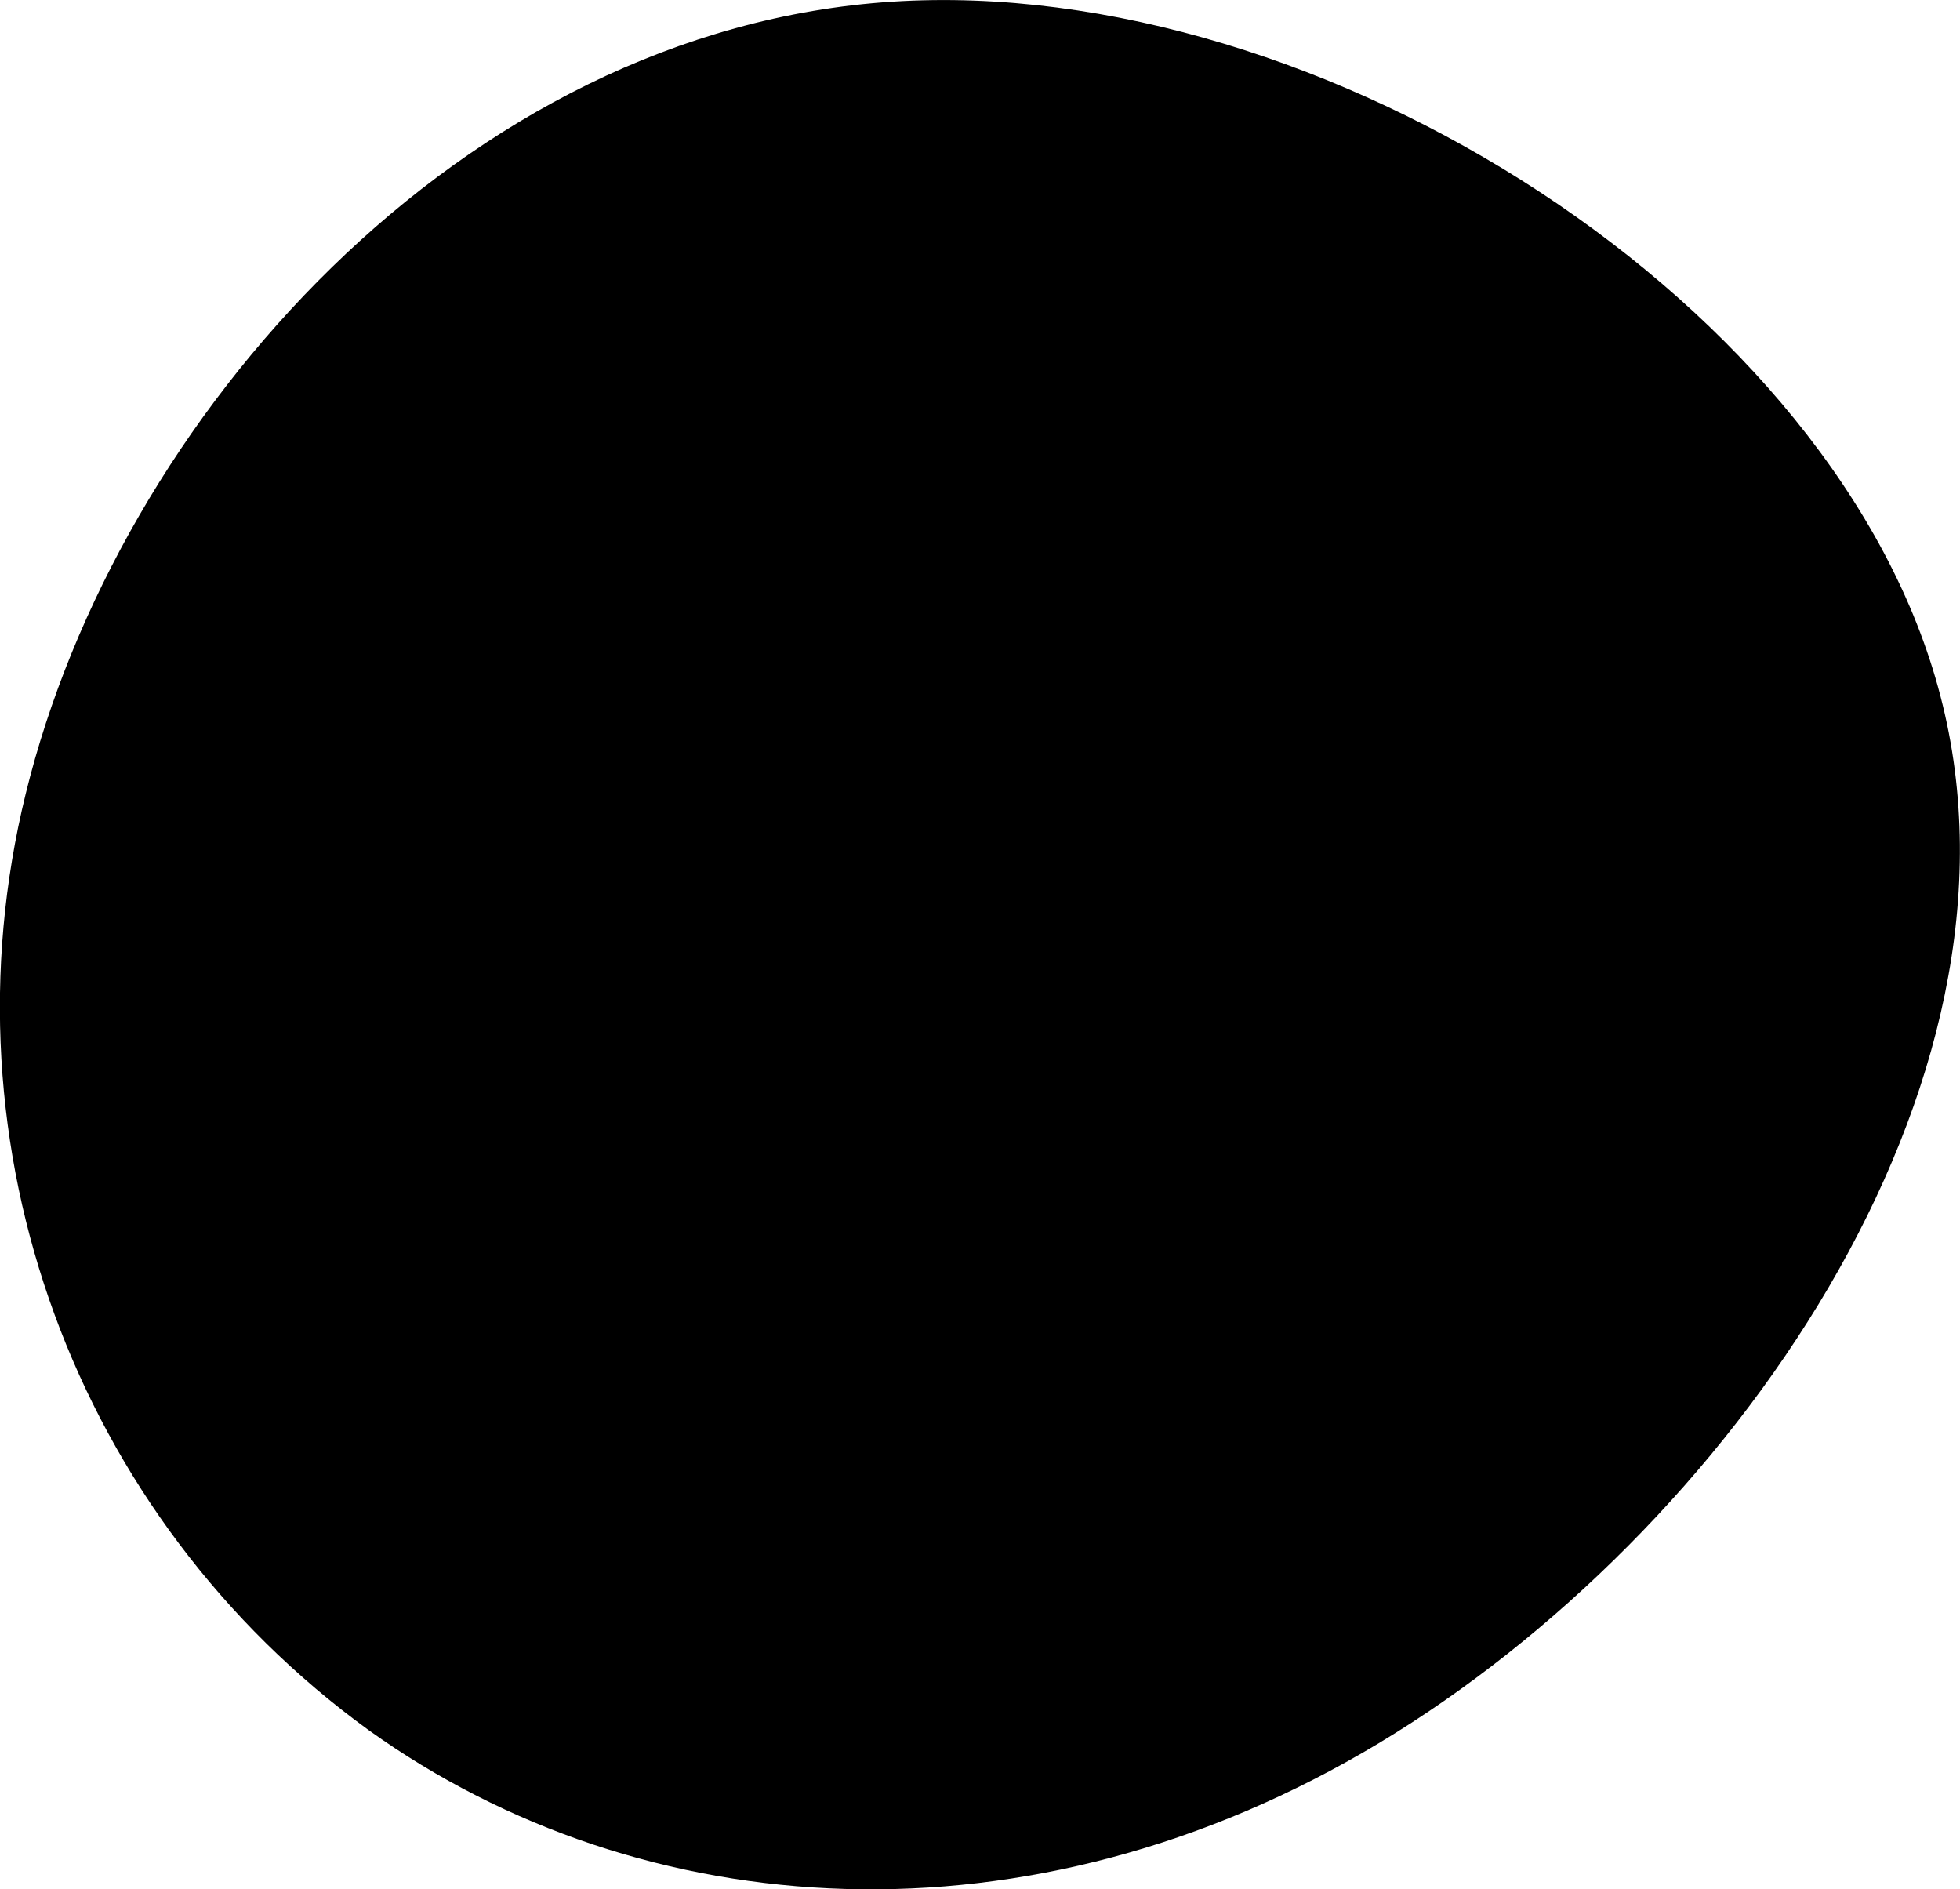
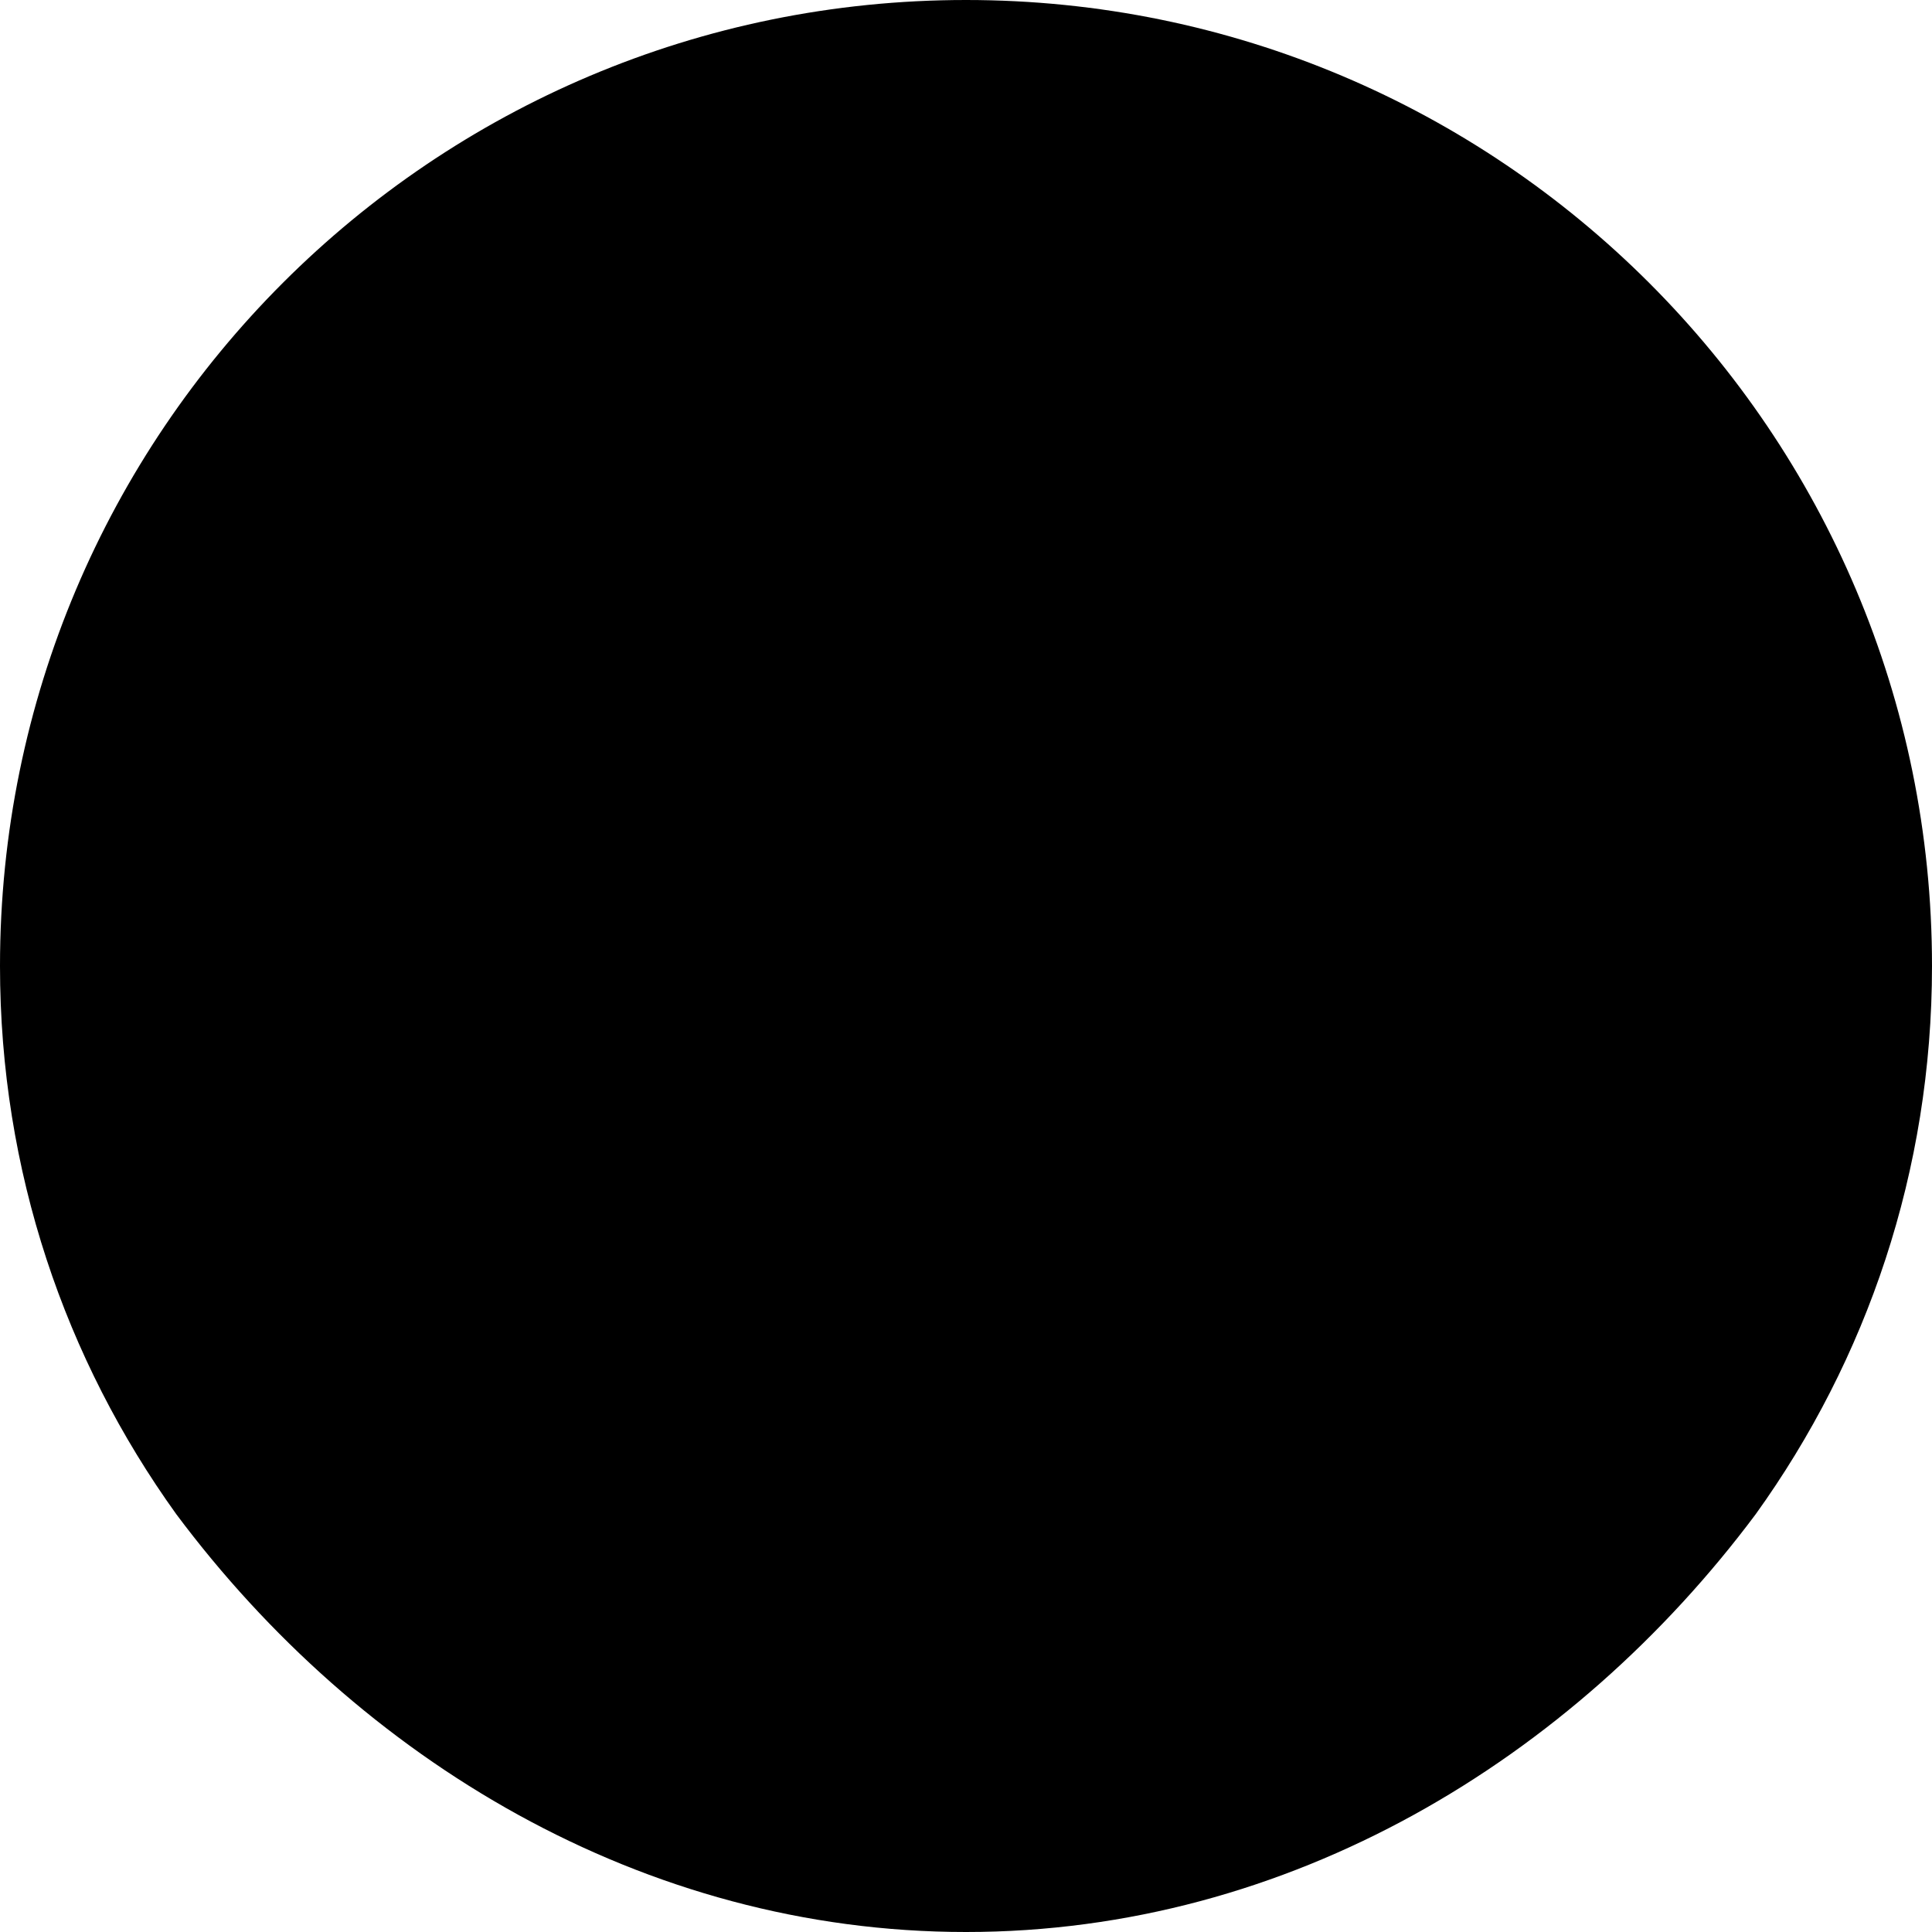
- <svg xmlns="http://www.w3.org/2000/svg" viewBox="0 0 200 192.71">
-   <g id="Layer_2" data-name="Layer 2">
-     <g id="Layer_1-2" data-name="Layer 1">
-       <path d="M198,71c10.4,39.76-21.65,85.41-57.3,106.84s-75.13,18.68-103.07-1.32A91.16,91.16,0,0,1,2.62,81C12,42.62,47.12,3,91.06.17S187.67,31.19,198,71Z" />
-     </g>
+ <svg xmlns="http://www.w3.org/2000/svg" viewBox="0 0 240 240">
+   <g>
+     <path d="M240,120c0,25.5-8.1,48.9-21.9,68.1C195.4,218.5,160.2,240,120,240c-40.2,0-75.4-21.5-98.1-51.9     C8.1,168.9,0,145.5,0,120C0,53.7,53.7,0,120,0S240,53.7,240,120z" />
  </g>
</svg>
